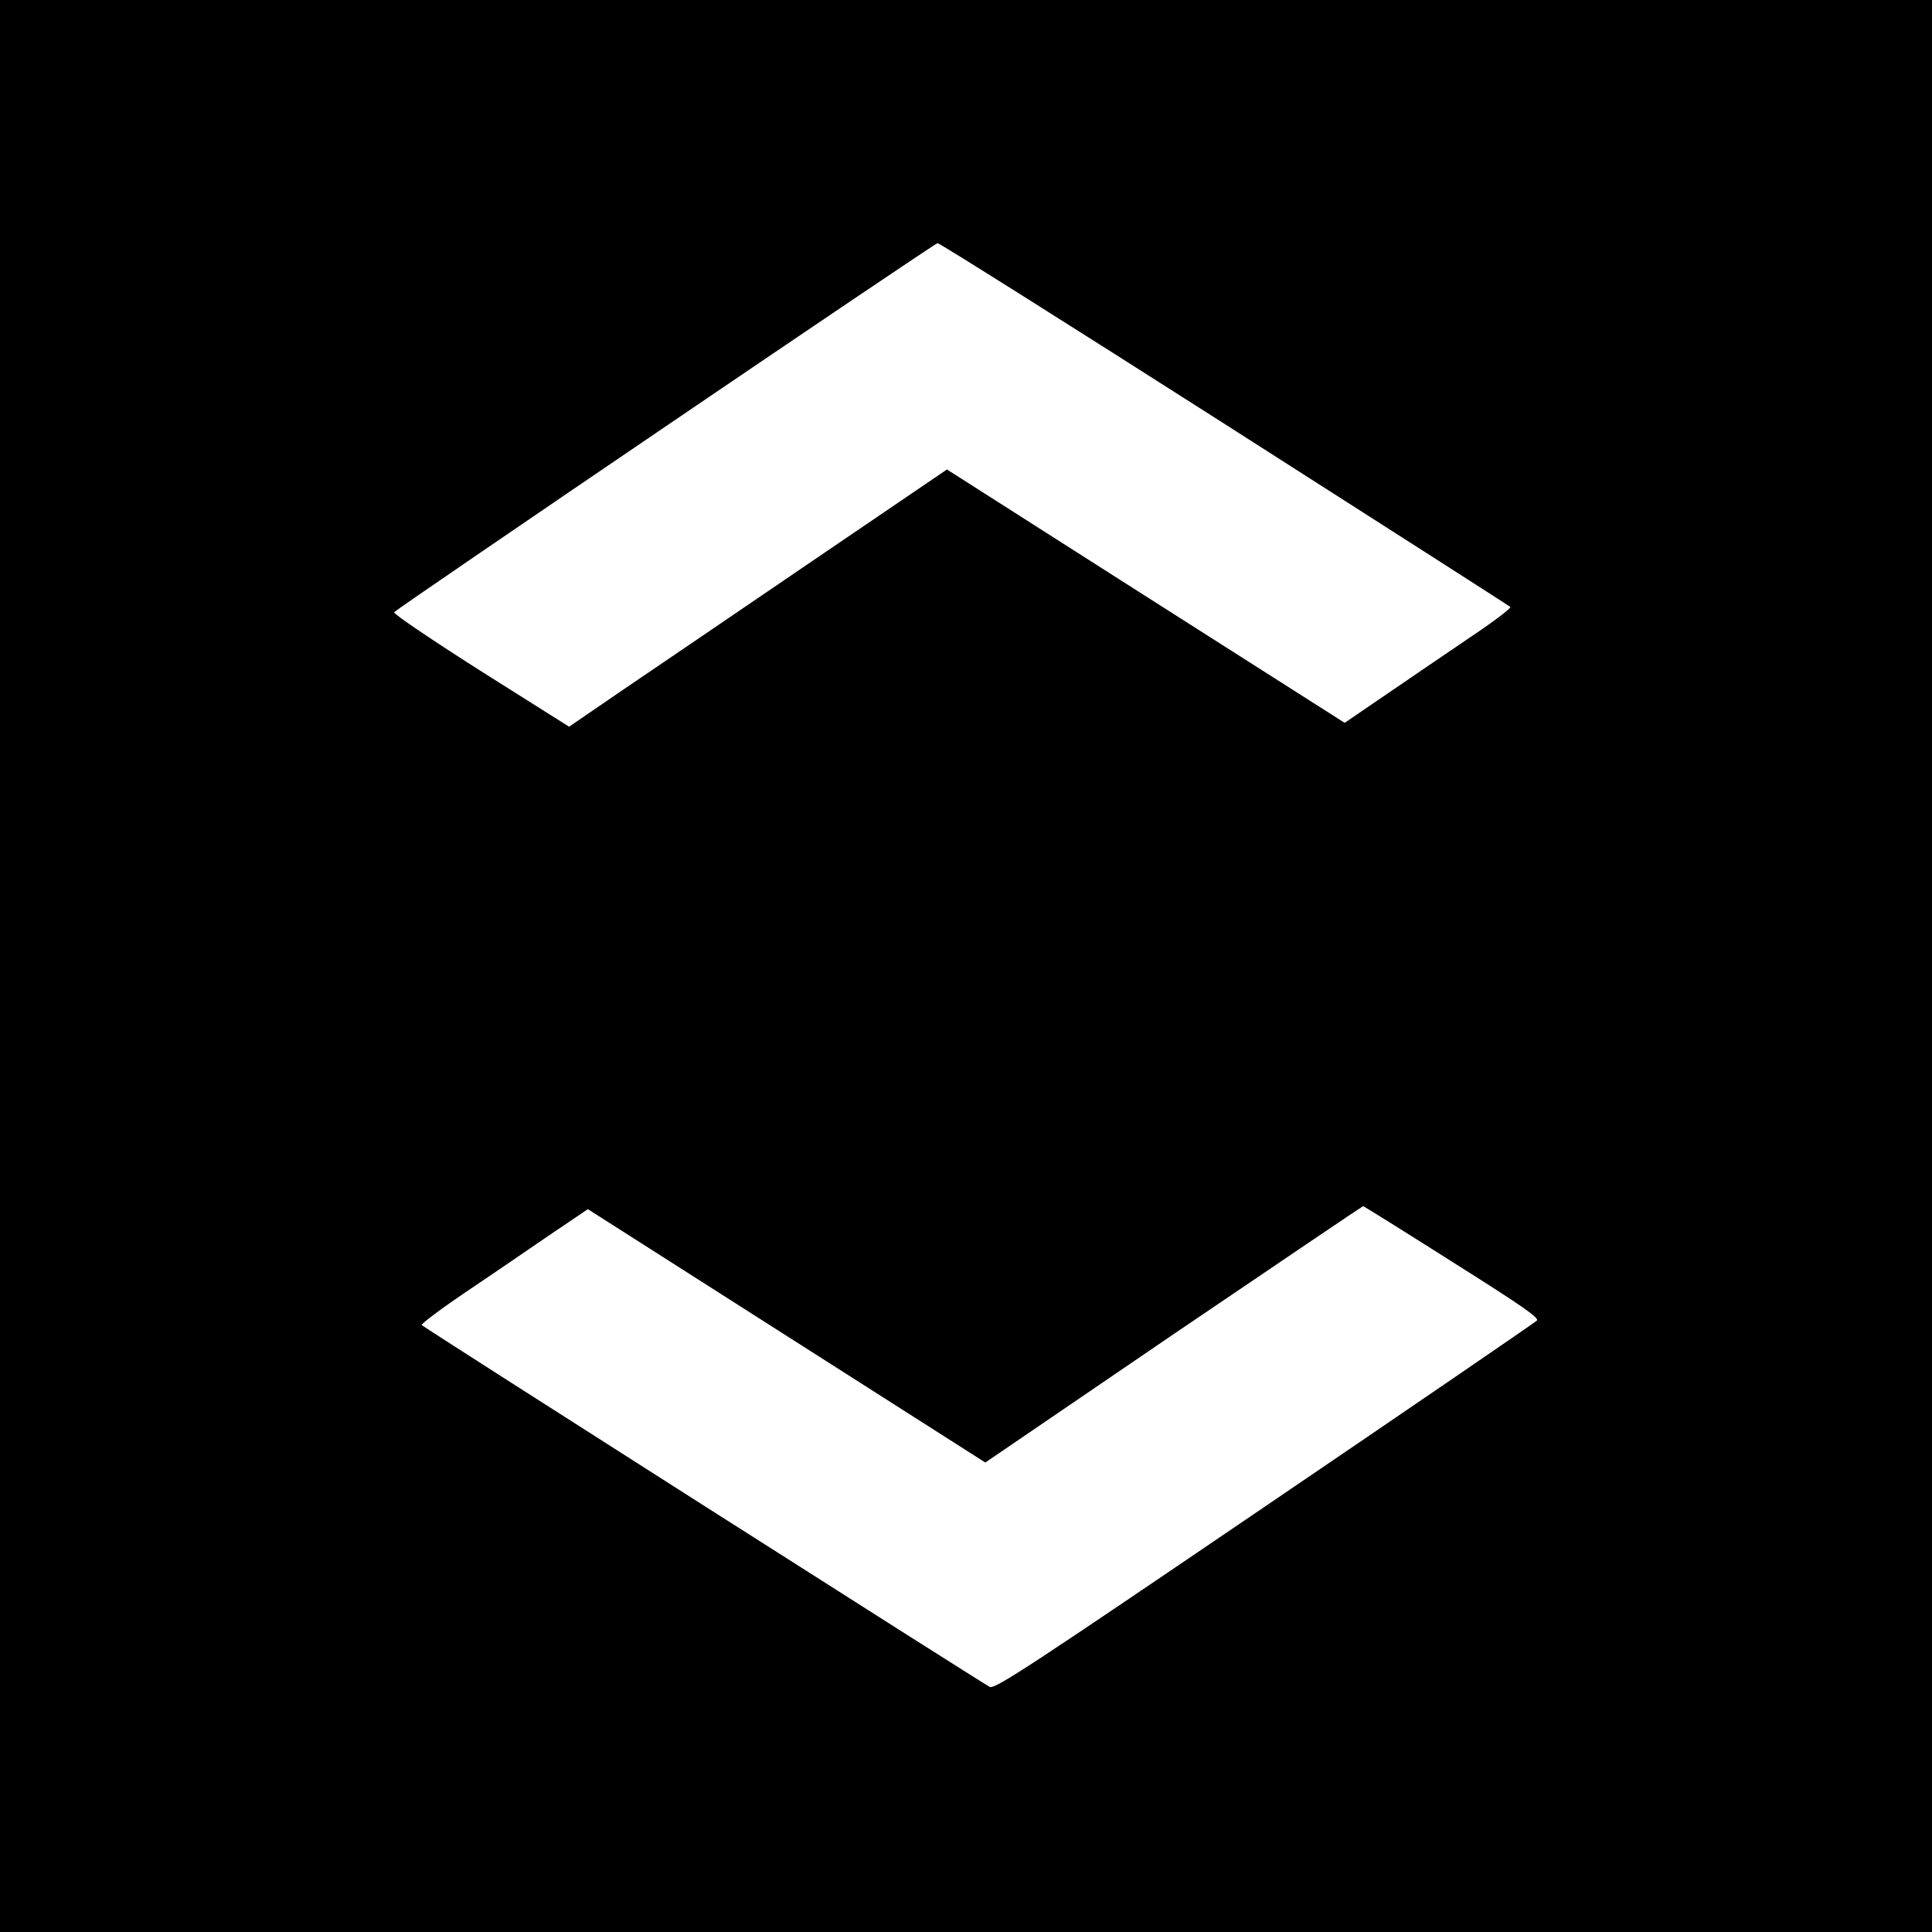
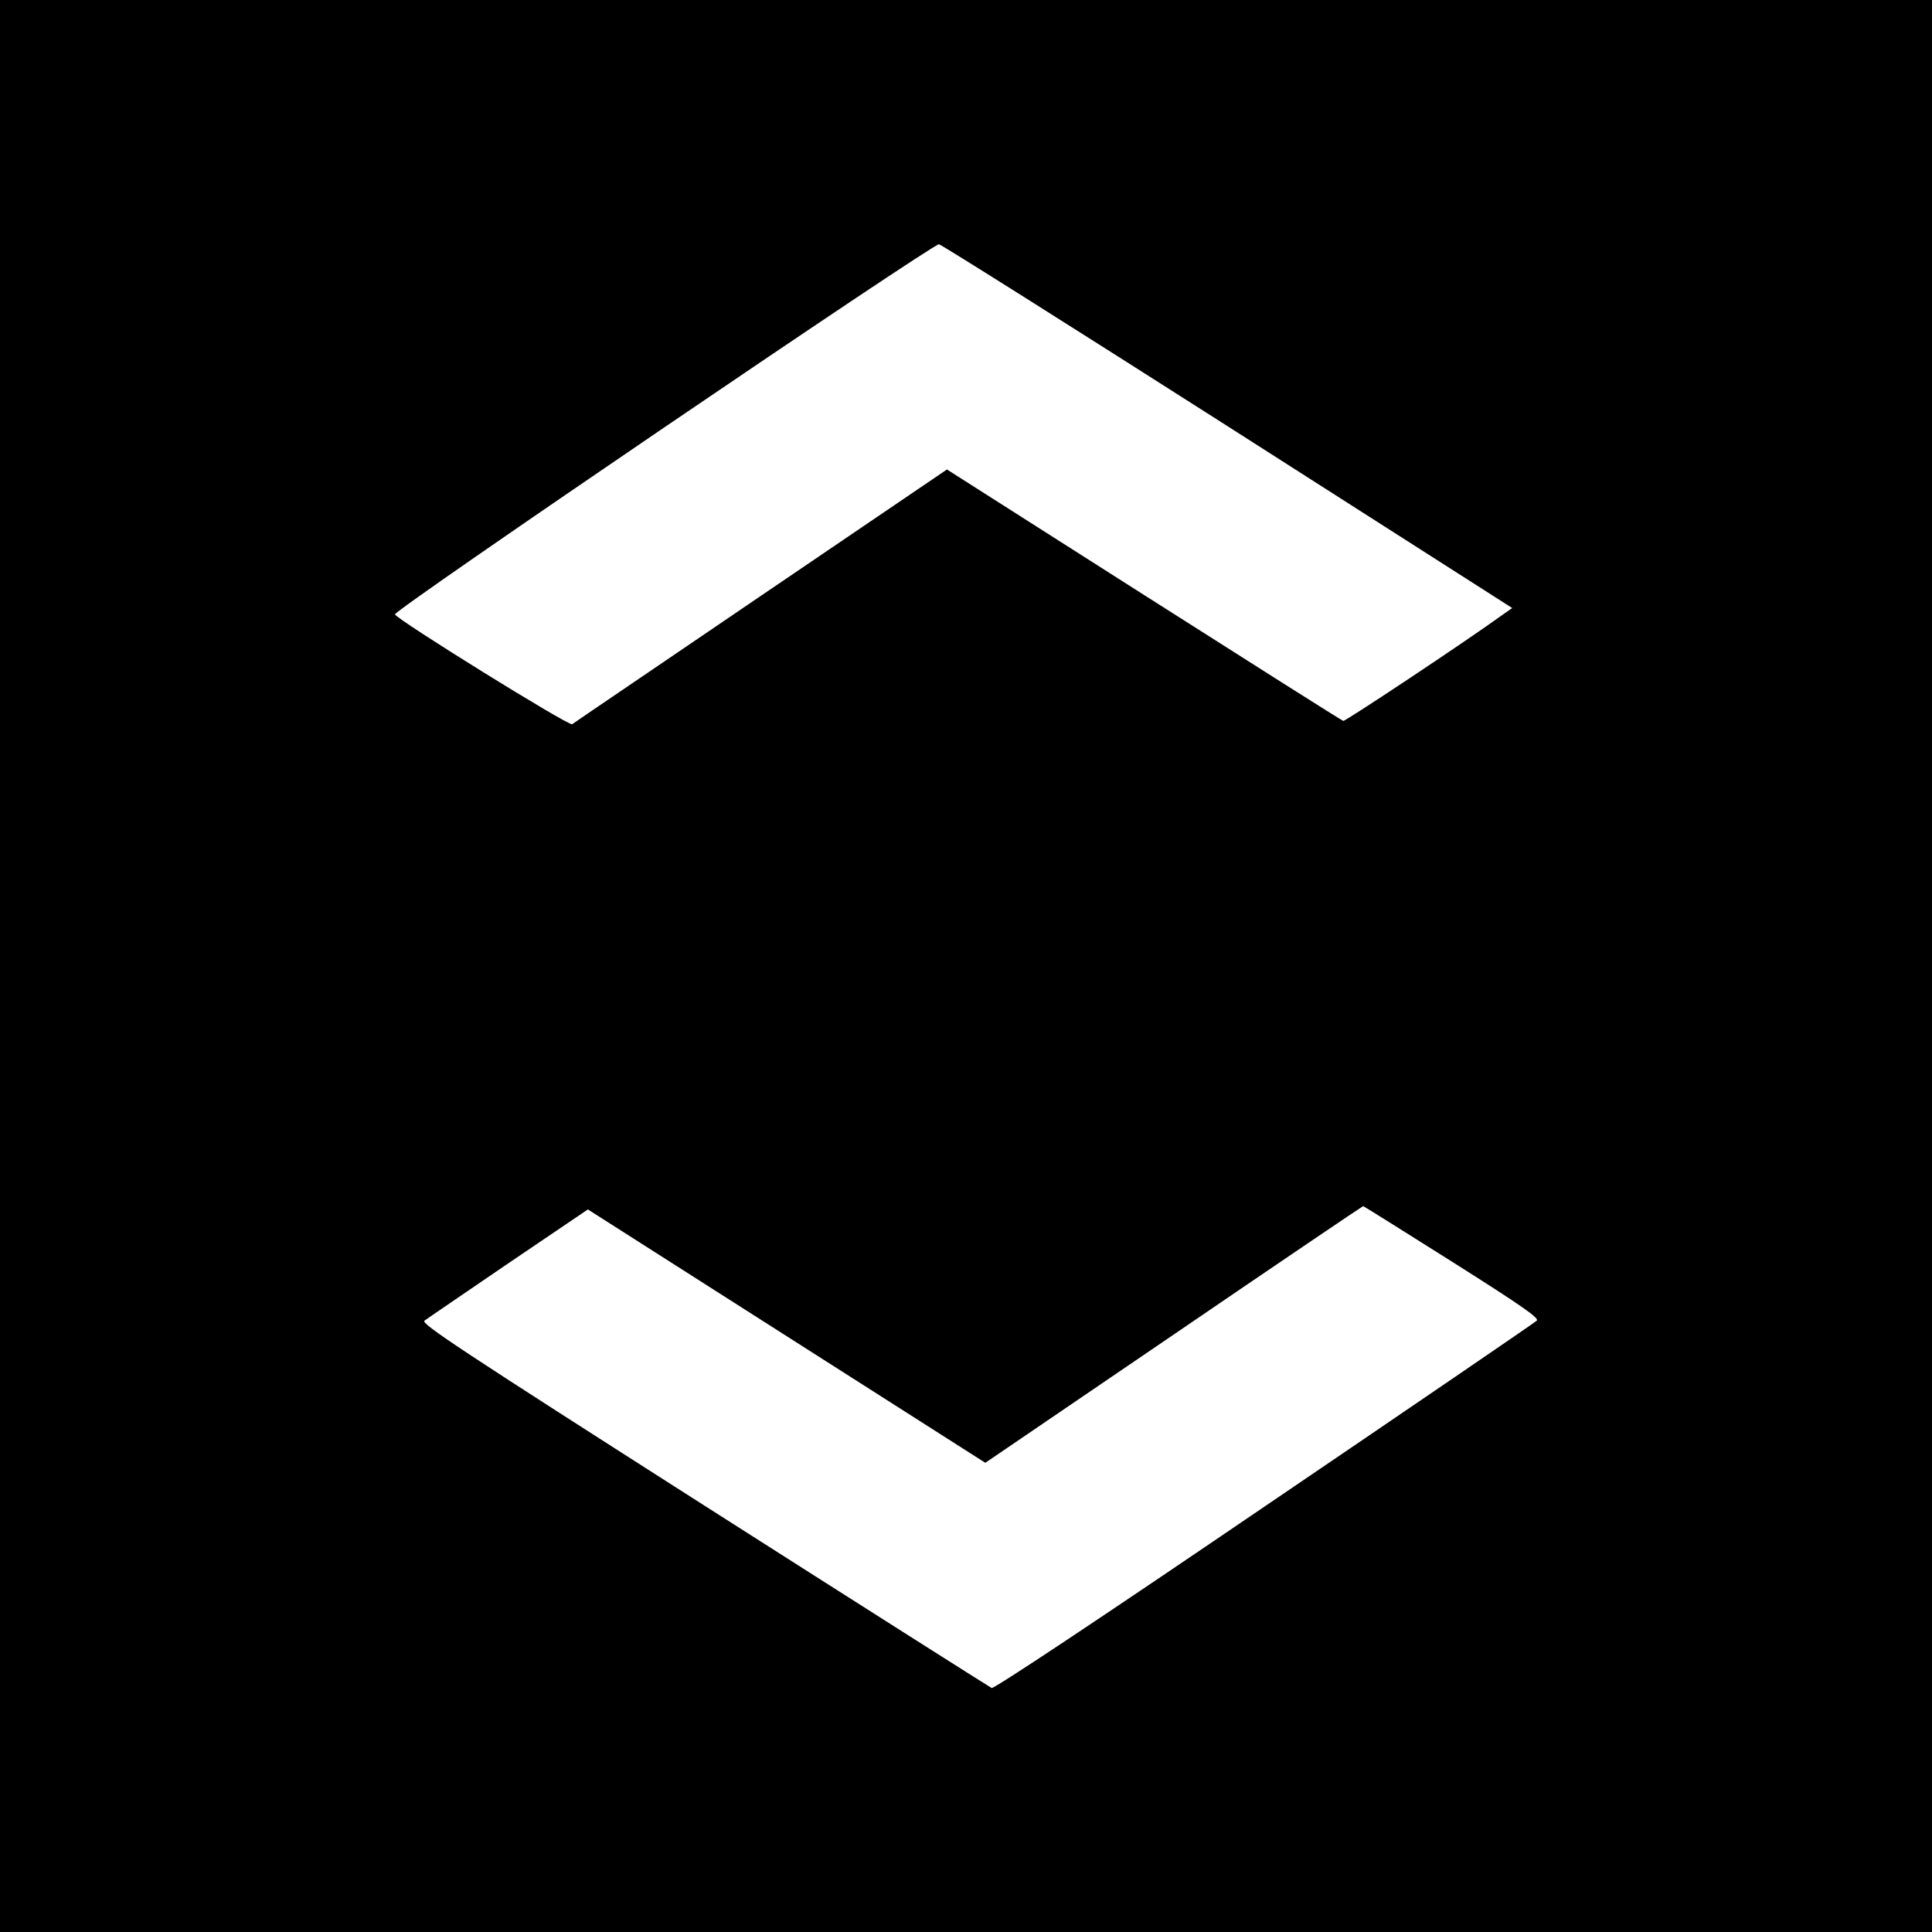
<svg xmlns="http://www.w3.org/2000/svg" version="1.0" width="700pt" height="700pt" viewBox="0 0 700 700" preserveAspectRatio="xMidYMid meet">
  <g transform="translate(0,700) scale(0.1,-0.1)" fill="#000000" stroke="none">
-     <path d="M0 3500 l0 -3500 3500 0 3500 0 0 3500 0 3500 -3500 0 -3500 0 0 -3500z m4437 1964 c565 -361 1031 -659 1035 -663 4 -4 -56 -50 -135 -103 -78 -53 -215 -146 -304 -207 l-161 -110 -721 459 -720 459 -503 -342 c-277 -189 -585 -398 -685 -466 l-181 -124 -322 203 c-176 112 -317 207 -312 212 19 19 1958 1337 1969 1337 6 1 474 -294 1040 -655z m825 -3036 c257 -162 317 -204 306 -213 -7 -7 -451 -311 -987 -675 -846 -575 -976 -661 -995 -652 -20 9 -2044 1298 -2058 1311 -4 3 63 54 150 113 86 58 223 151 304 207 l148 100 720 -459 720 -459 682 465 c376 255 685 464 687 464 2 0 148 -91 323 -202z" />
+     <path d="M0 3500 l0 -3500 3500 0 3500 0 0 3500 0 3500 -3500 0 -3500 0 0 -3500z m4449 1955 l1030 -658 -37 -26 c-134 -97 -568 -385 -575 -383 -5 1 -330 207 -723 457 l-713 454 -673 -457 c-370 -252 -679 -461 -685 -466 -13 -7 -635 379 -642 398 -5 15 1951 1345 1971 1341 10 -2 481 -299 1047 -660z m813 -3027 c253 -160 316 -204 306 -213 -7 -7 -451 -310 -987 -674 -598 -407 -979 -660 -988 -657 -8 4 -478 302 -1044 663 -882 563 -1026 658 -1011 668 9 7 146 100 304 208 l288 195 720 -459 720 -459 683 465 c375 256 684 465 686 465 2 0 147 -91 323 -202z" />
  </g>
</svg>
